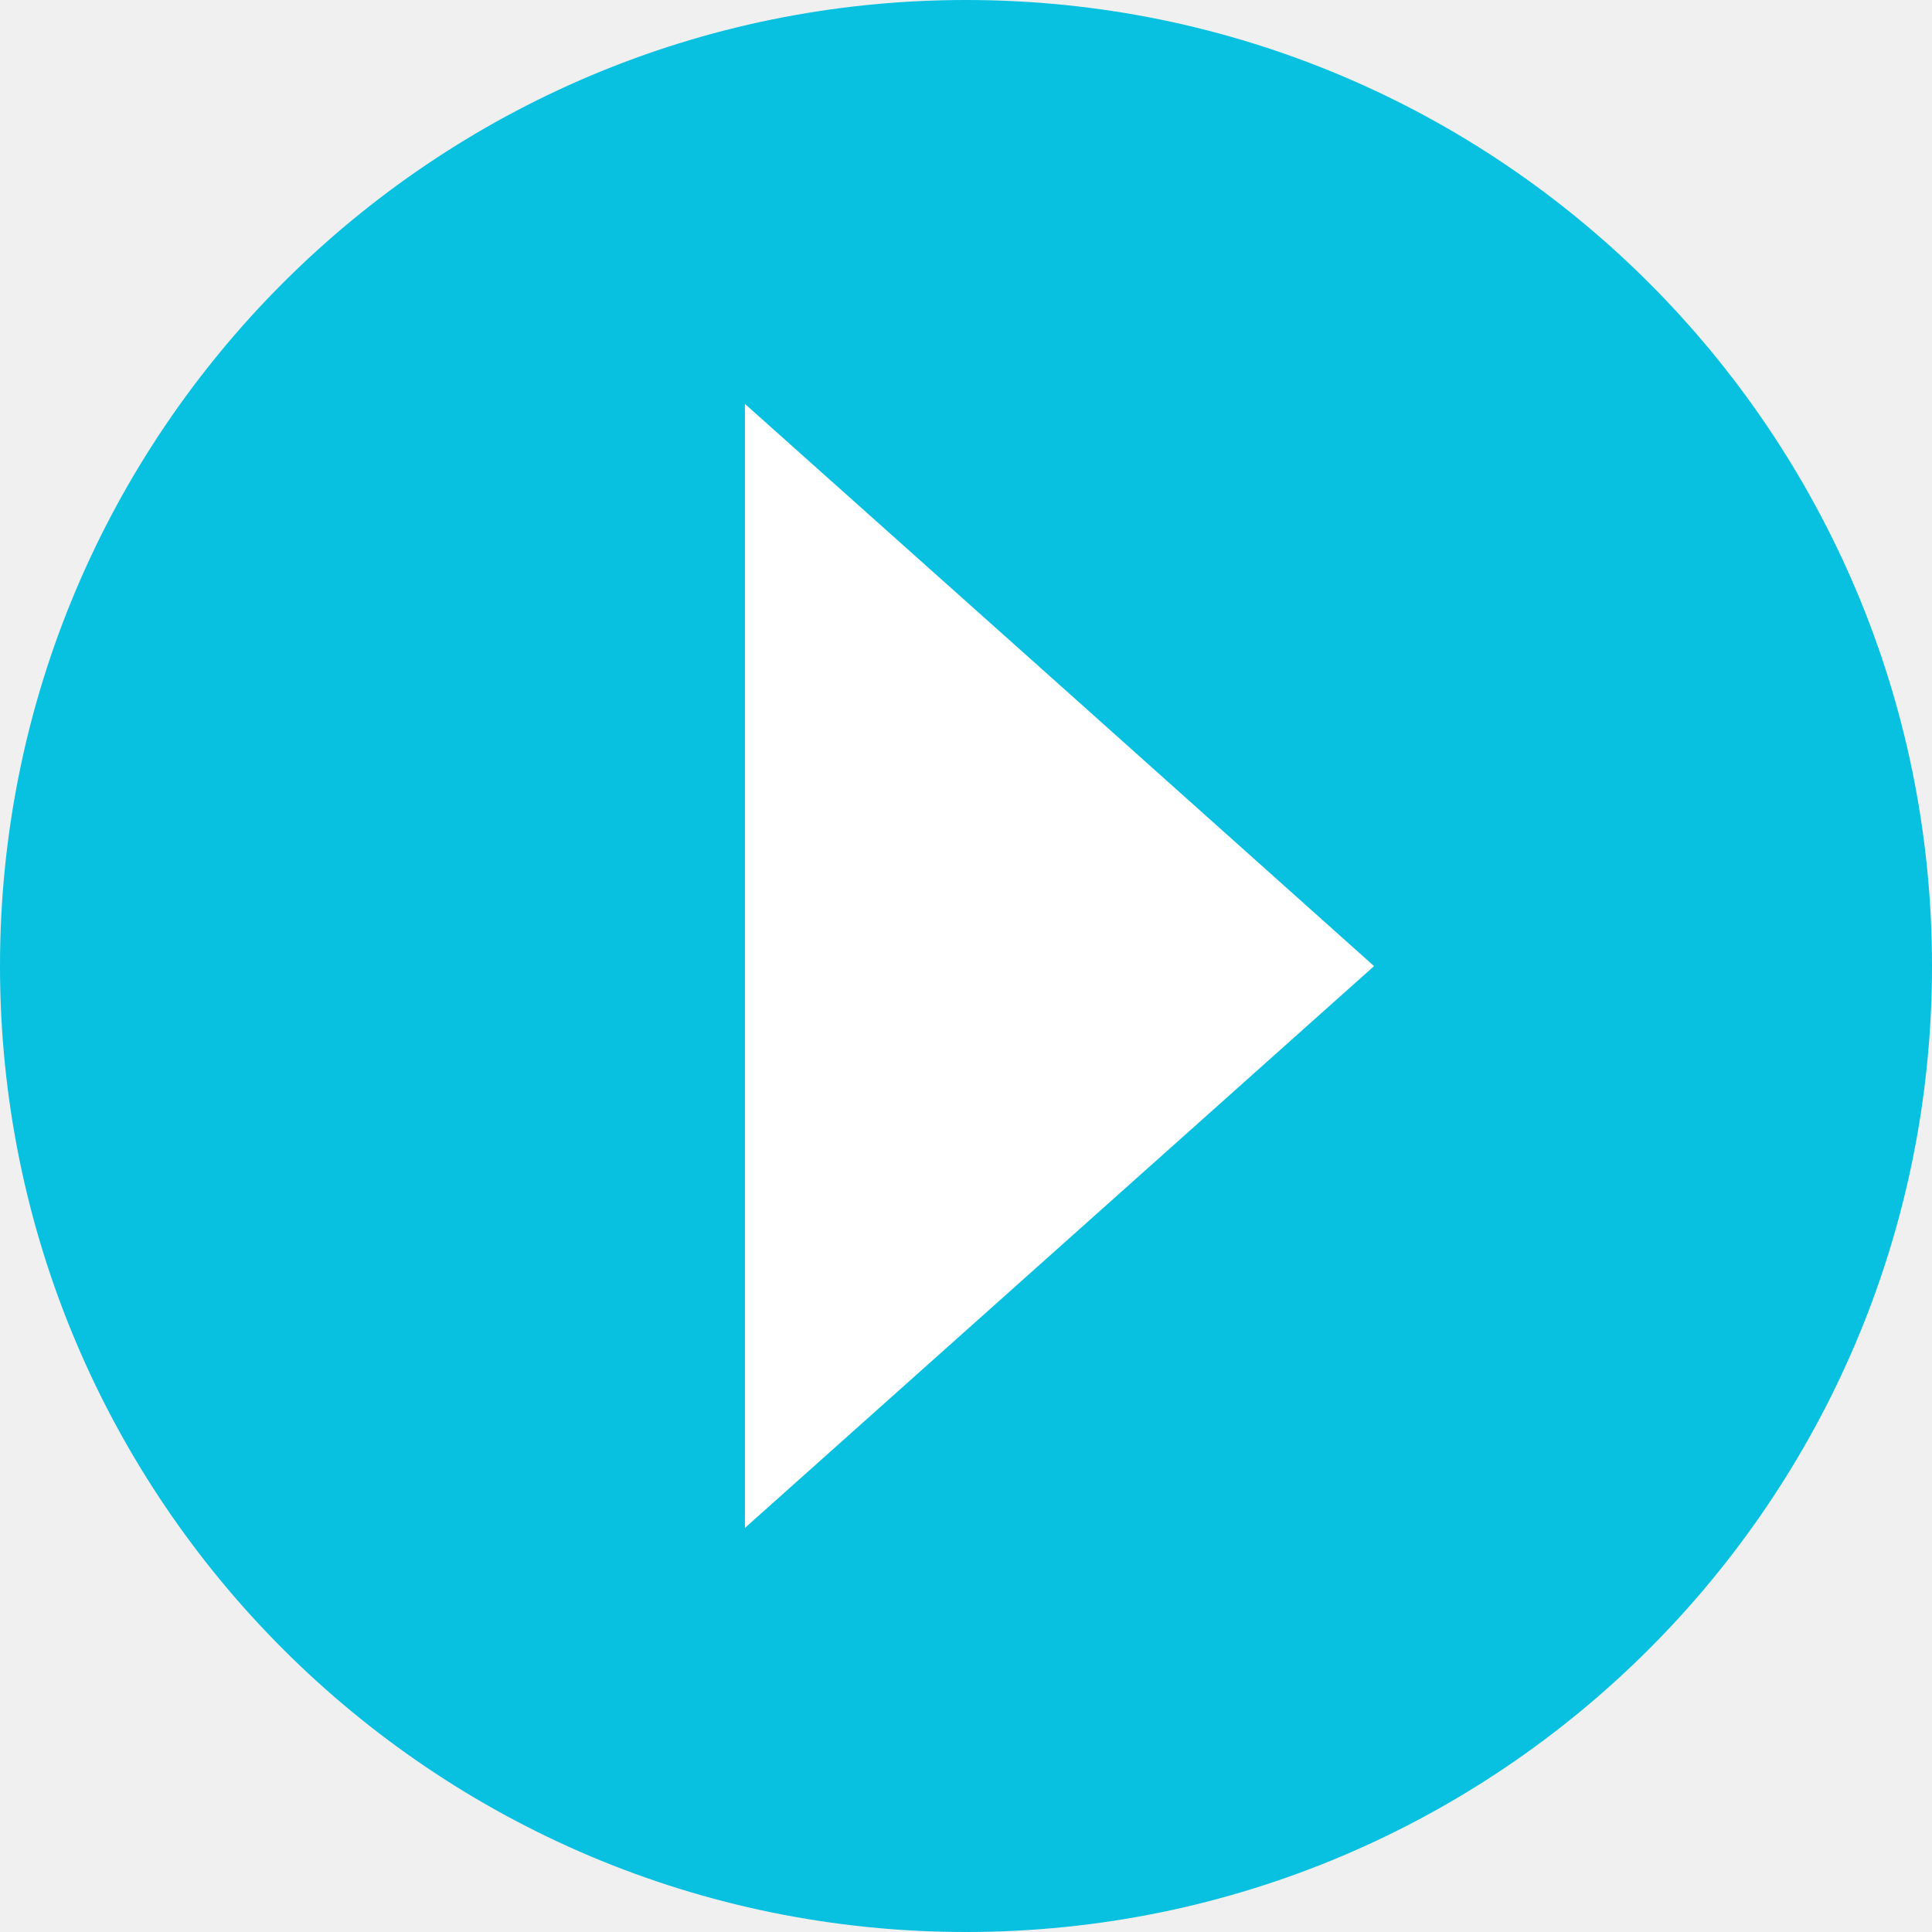
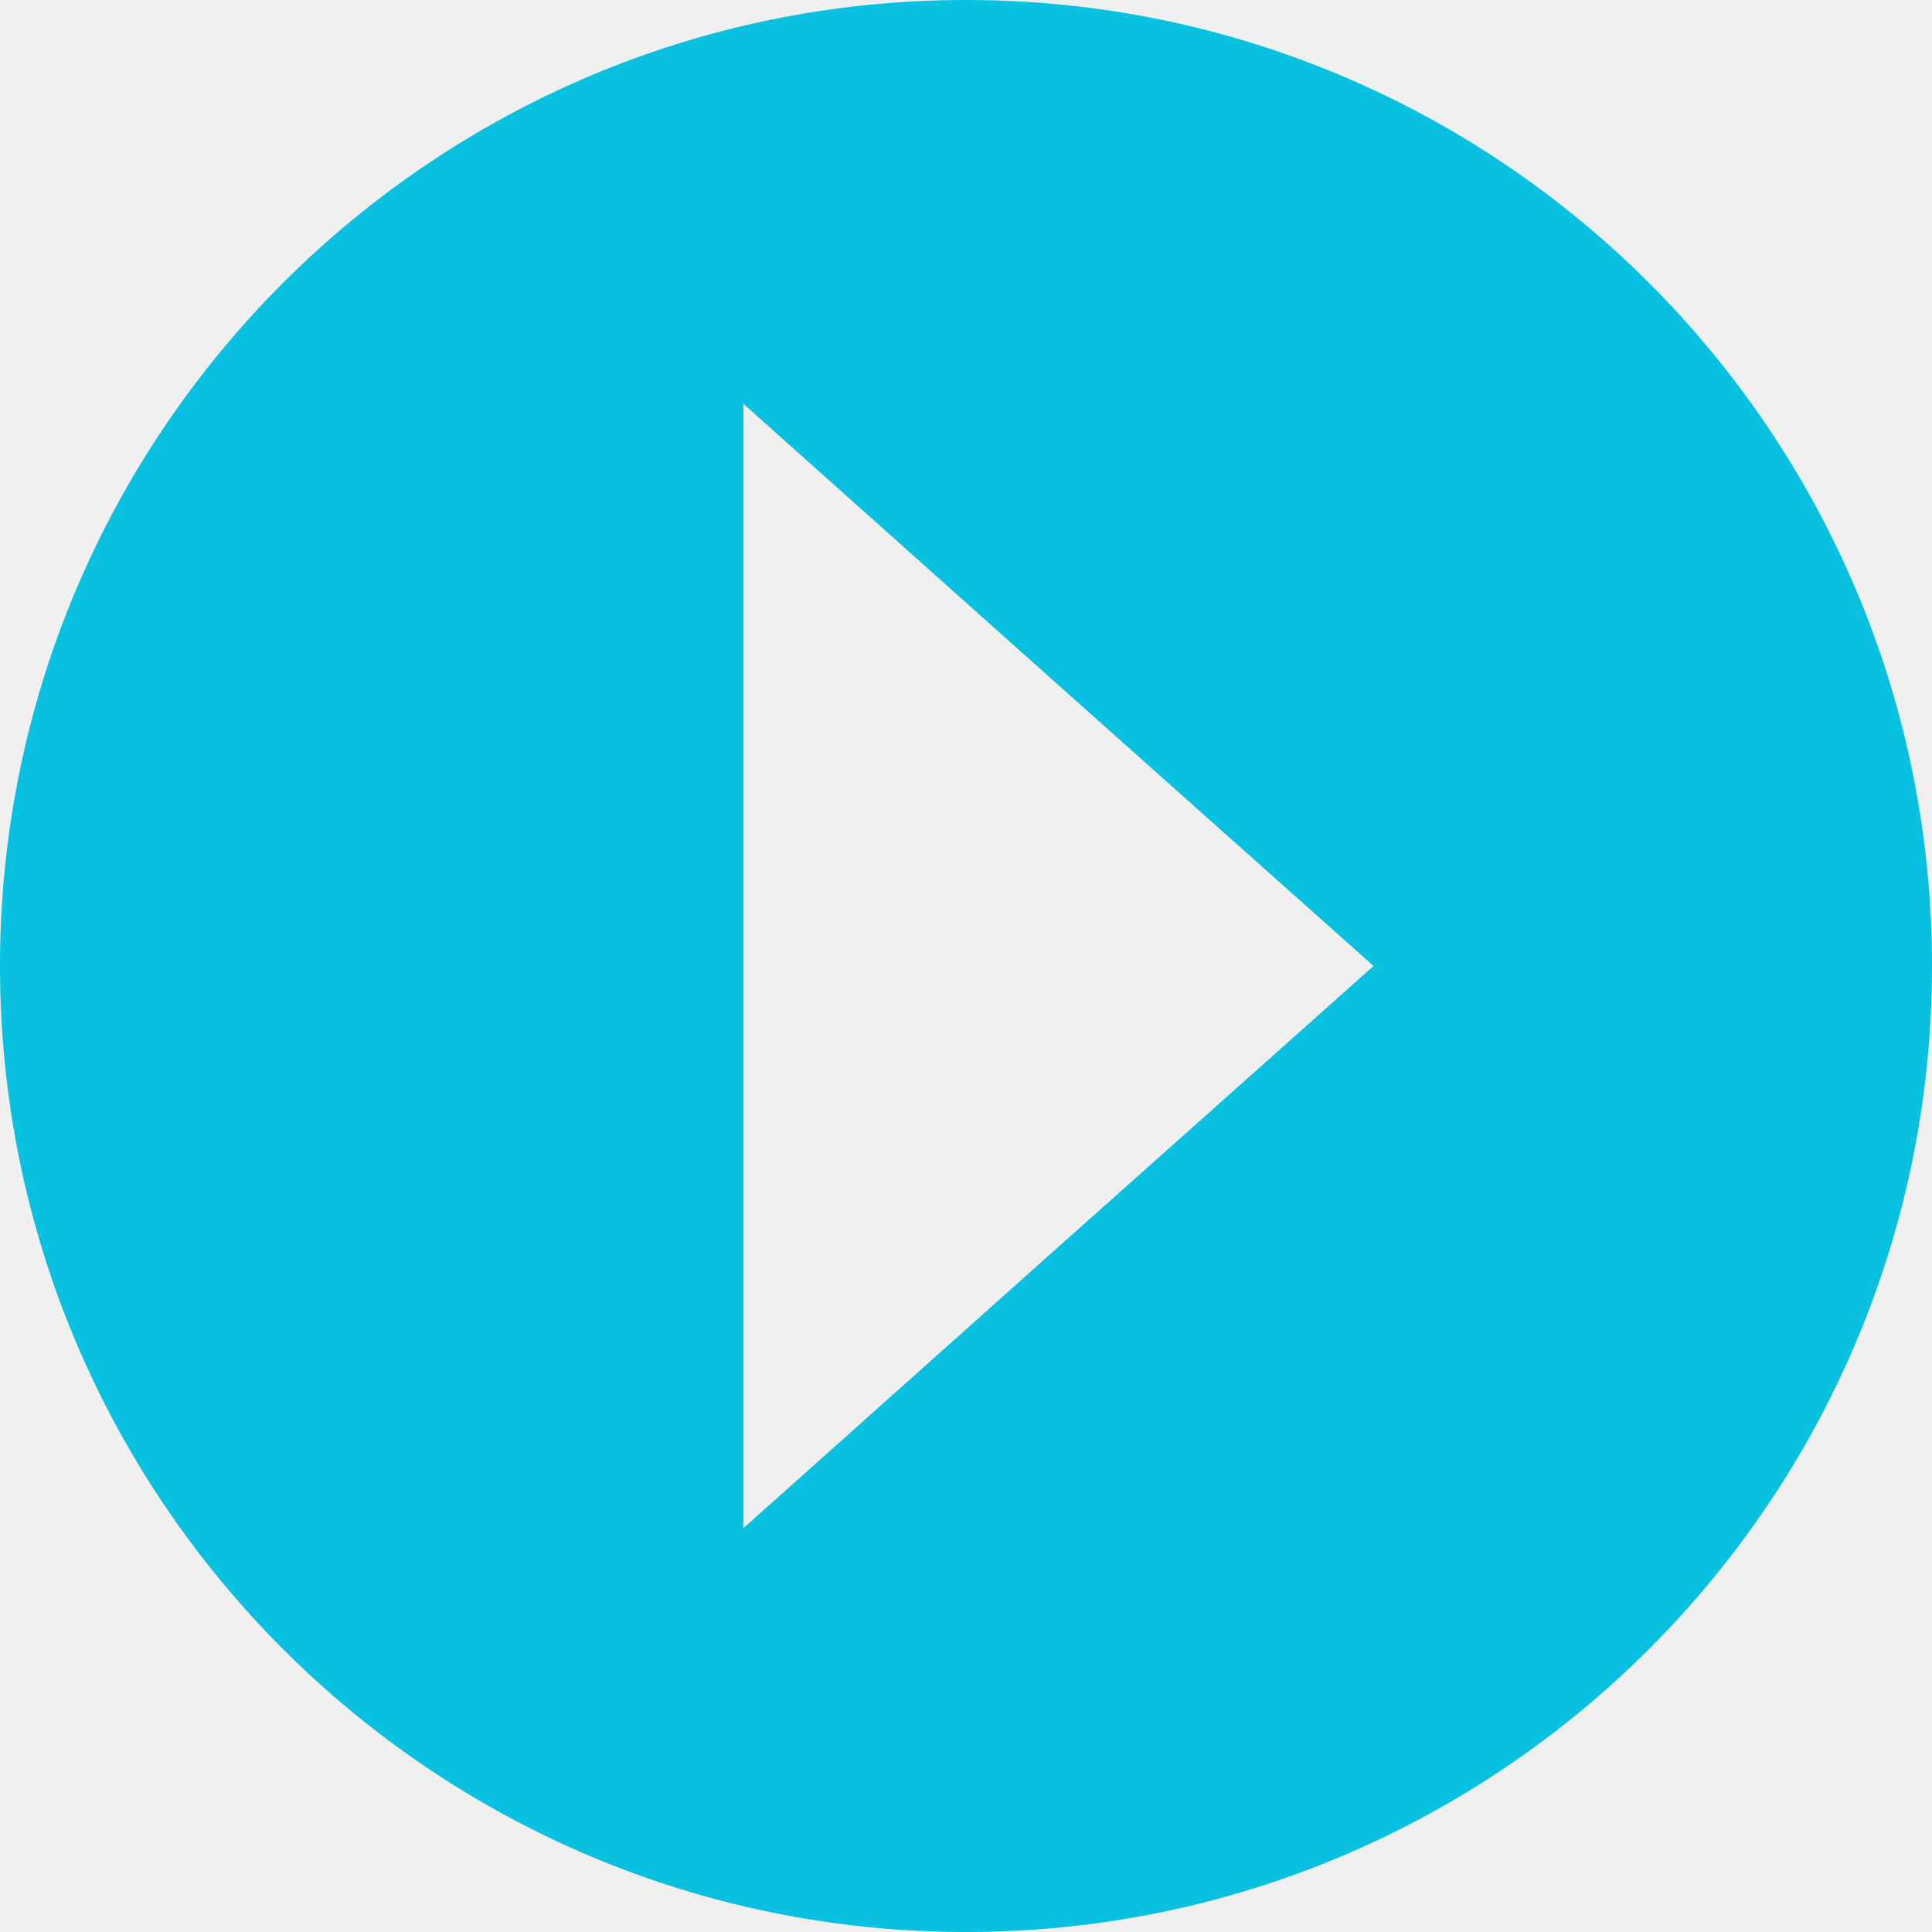
<svg xmlns="http://www.w3.org/2000/svg" width="16" height="16" id="svg2" version="1.1">
  <defs id="defs4" />
  <g id="layer1" transform="translate(0,-1036.362)">
-     <path style="color:#000000;fill:#08c0e0;fill-opacity:1;stroke:none;stroke-width:2;marker:none;visibility:visible;display:inline;overflow:visible;enable-background:accumulate" d="M 8,0 C 3.582,0 0,3.582 0,8 c 0,4.418 3.582,8 8,8 4.418,0 8,-3.582 8,-8 C 16,3.582 12.418,0 8,0 z" id="path3935-3" transform="translate(0,1036.362)" />
+     <path style="color:#000000;fill:#08c0e0;fill-opacity:1;stroke:none;stroke-width:2;marker:none;visibility:visible;display:inline;overflow:visible;enable-background:accumulate" d="M 8 0 C 3.582 0 0 3.582 0 8 C 0 12.418 3.582 16 8 16 C 12.418 16 16 12.418 16 8 C 16 3.582 12.418 0 8 0 z M 6.156 3.344 L 8.781 5.688 L 11.375 8 L 8.781 10.312 L 6.156 12.656 L 6.156 8 L 6.156 3.344 z " transform="translate(0,1036.362)" id="path3935-3" />
    <g style="font-size:13.74px;font-style:normal;font-variant:normal;font-weight:bold;font-stretch:normal;text-align:center;line-height:125%;letter-spacing:0px;word-spacing:0px;writing-mode:lr-tb;text-anchor:middle;fill:#000000;fill-opacity:1;stroke:none;font-family:FreeSans;-inkscape-font-specification:FreeSans Bold" id="text3025" />
-     <path style="color:#000000;fill:#ffffff;fill-opacity:1;fill-rule:nonzero;stroke:none;stroke-width:1.331;marker:none;visibility:visible;display:inline;overflow:visible;enable-background:accumulate" id="path4297" d="m 9.346,3.594 -2.439,1.408 -2.439,1.408 -1e-7,-2.817 1e-7,-2.817 2.439,1.408 z" transform="matrix(1.068066,0,0,1.652179,1.397124,1038.425)" />
  </g>
</svg>
